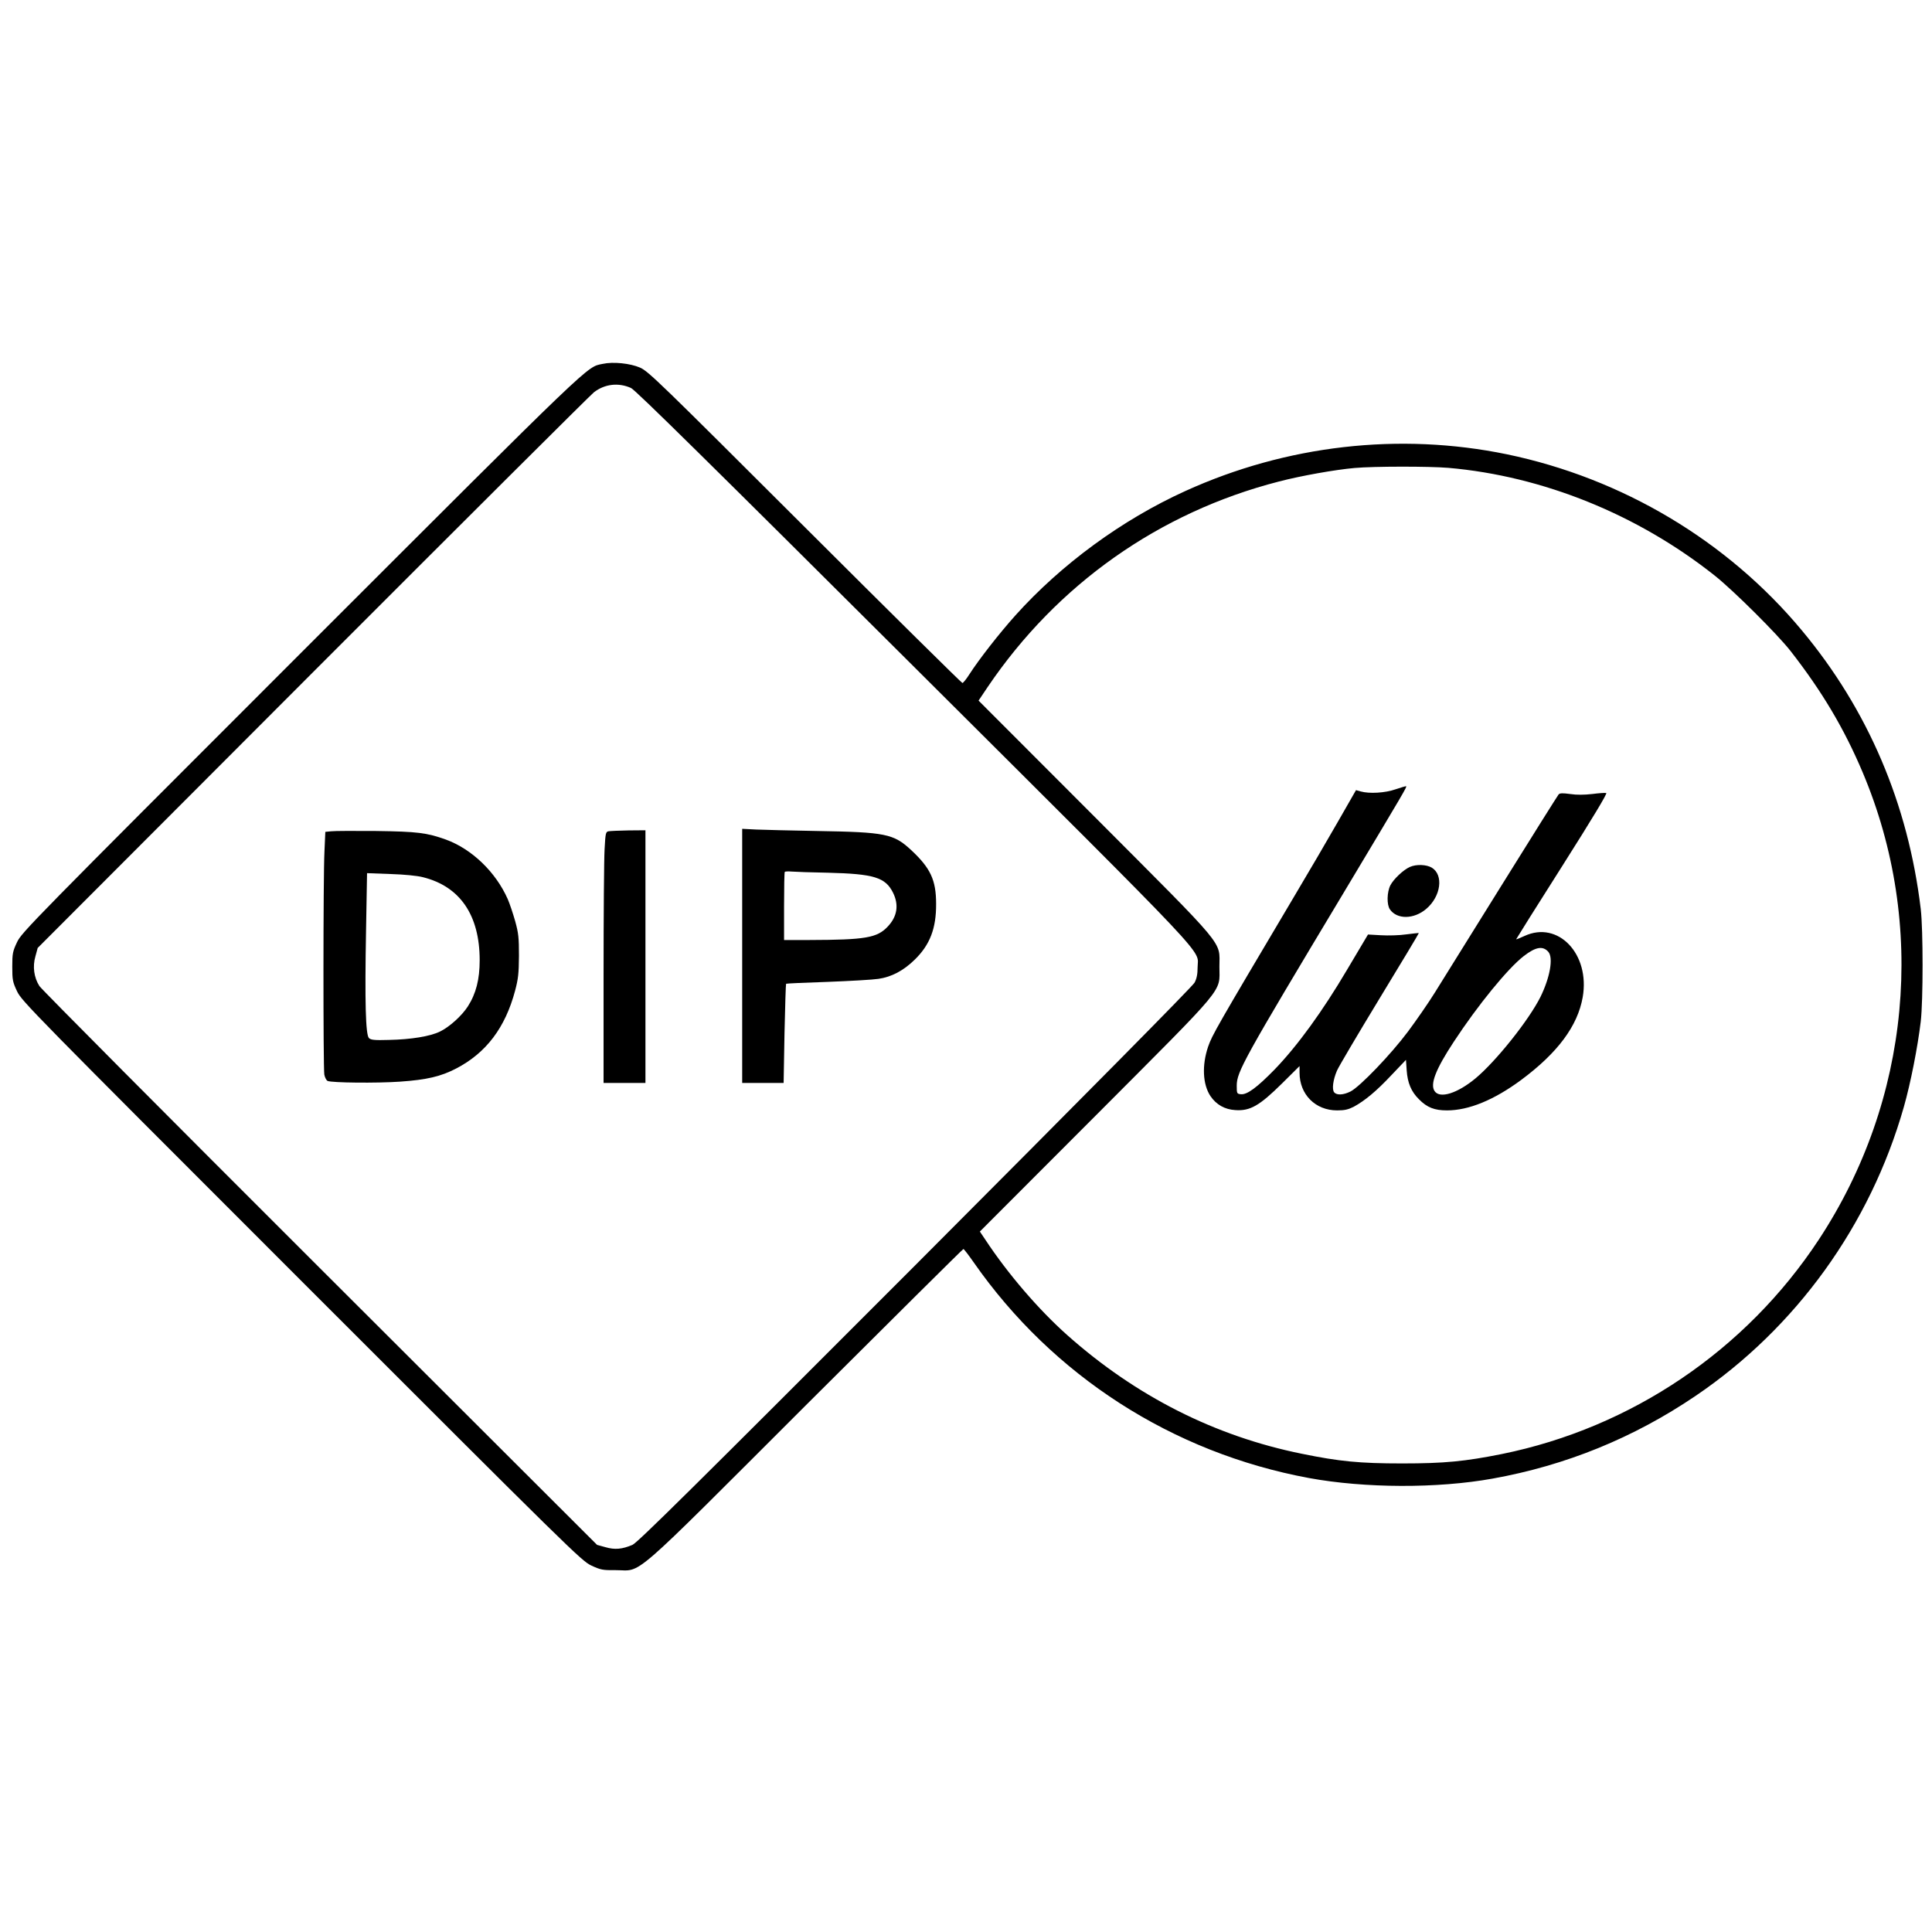
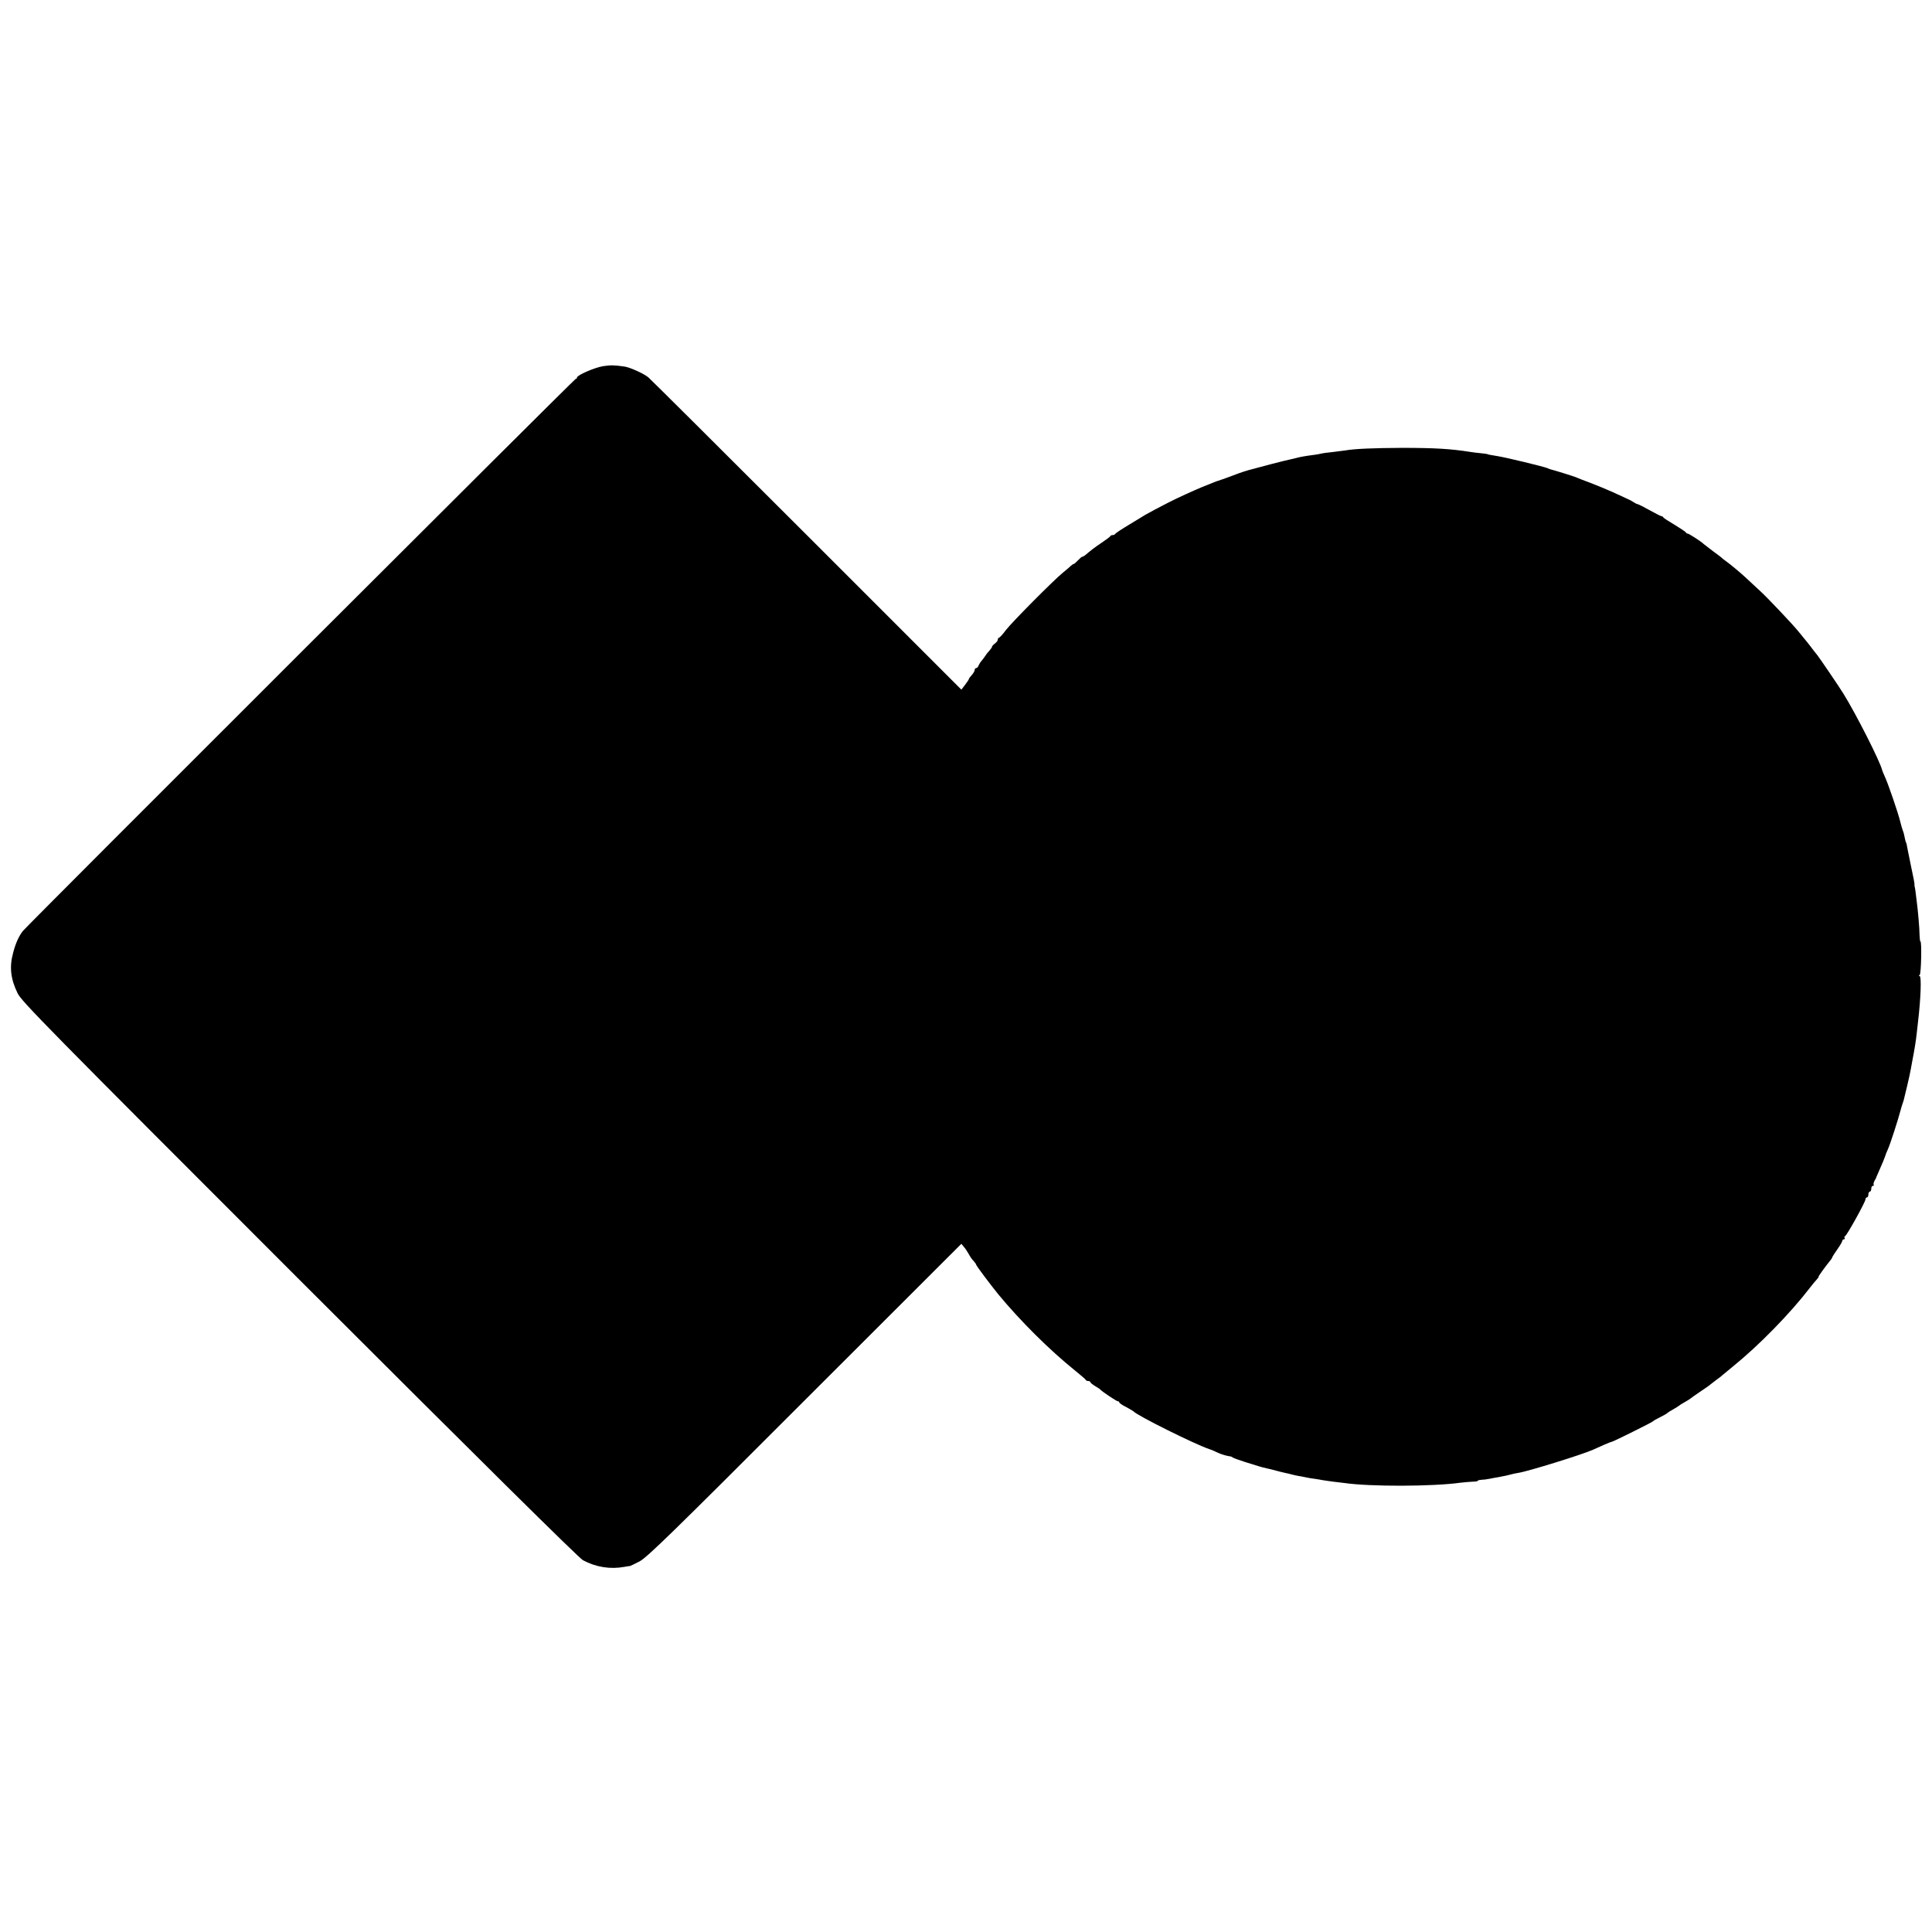
- <svg xmlns="http://www.w3.org/2000/svg" version="1.0" width="1338pt" height="1338pt" viewBox="0 0 1338 1338" preserveAspectRatio="xMidYMid meet">
-   <g transform="translate(0,1338) scale(0.1,-0.1)" fill="#000000" stroke="none">
-     <path d="M4174 10860 c-114 -24 -38 49 -2086 -1998 -1871 -1871 -1938 -1939 -1970 -2007 -30 -64 -33 -78 -33 -170 0 -92 3 -106 33 -170 32 -68 99 -136 1970 -2007 1871 -1871 1939 -1938 2007 -1970 65 -30 78 -33 170 -32 187 0 73 -100 1315 1141 597 595 1088 1083 1092 1083 4 0 36 -42 71 -92 548 -786 1377 -1319 2322 -1494 386 -71 890 -73 1272 -4 507 91 976 282 1403 571 698 472 1212 1184 1445 2003 47 165 96 415 117 591 17 146 17 636 0 780 -87 727 -365 1380 -824 1930 -515 619 -1243 1053 -2043 1219 -743 153 -1526 64 -2227 -255 -438 -199 -858 -507 -1176 -861 -112 -125 -251 -303 -318 -407 -21 -33 -43 -61 -49 -61 -5 0 -496 485 -1090 1078 -1010 1008 -1084 1080 -1142 1106 -69 30 -187 42 -259 26z m196 -167 c30 -13 557 -533 1955 -1926 2114 -2107 1969 -1954 1969 -2086 0 -47 -6 -78 -21 -106 -13 -25 -736 -756 -1934 -1957 -1539 -1541 -1923 -1921 -1959 -1937 -71 -30 -122 -35 -187 -16 l-58 16 -1920 1917 c-1056 1054 -1930 1933 -1942 1953 -38 59 -48 136 -28 205 l16 59 1907 1910 c1049 1050 1924 1922 1945 1938 75 58 170 69 257 30z m5660 -553 c655 -57 1312 -323 1845 -746 132 -105 434 -406 525 -522 220 -282 372 -539 499 -839 447 -1057 333 -2272 -303 -3238 -505 -767 -1298 -1303 -2196 -1485 -255 -51 -397 -65 -690 -65 -294 0 -435 14 -694 67 -603 122 -1149 399 -1624 821 -199 177 -412 425 -567 660 l-39 58 801 802 c919 922 858 848 858 1032 0 184 62 109 -863 1037 l-805 806 63 94 c481 711 1188 1210 2016 1423 153 40 390 82 525 94 136 12 515 12 649 1z" />
-     <path d="M5140 6760 l0 -880 143 0 144 0 6 342 c4 188 9 343 11 345 2 2 131 8 287 13 156 6 315 15 353 21 90 13 174 57 252 134 104 102 148 215 147 385 0 166 -39 248 -173 373 -122 113 -177 124 -652 132 -177 3 -367 8 -420 10 l-98 5 0 -880z m595 576 c317 -8 396 -32 449 -137 43 -86 30 -167 -37 -237 -73 -77 -154 -91 -539 -92 l-178 0 0 233 c0 129 2 236 5 239 3 3 25 4 48 2 23 -2 137 -6 252 -8z" />
-     <path d="M2294 7623 l-41 -4 -6 -136 c-9 -172 -9 -1495 -1 -1545 4 -20 14 -40 23 -44 30 -13 340 -16 500 -5 188 13 284 36 390 91 208 108 340 283 408 538 22 83 26 118 27 242 0 126 -3 157 -26 240 -15 53 -38 122 -52 154 -83 187 -248 346 -429 412 -132 47 -196 55 -482 59 -148 1 -288 1 -311 -2z m635 -318 c257 -64 393 -263 393 -575 0 -132 -25 -231 -82 -320 -42 -65 -127 -142 -193 -174 -67 -33 -200 -55 -354 -58 -101 -3 -125 0 -138 13 -23 23 -29 253 -20 743 l7 399 162 -6 c97 -3 187 -12 225 -22z" />
-     <path d="M4214 7623 c-19 -4 -21 -13 -27 -125 -4 -67 -7 -458 -7 -870 l0 -748 145 0 145 0 0 875 0 875 -117 -1 c-65 -1 -127 -4 -139 -6z" />
-     <path d="M9666 7914 c-74 -26 -183 -32 -243 -15 l-32 9 -126 -220 c-69 -121 -205 -353 -302 -516 -545 -919 -567 -958 -596 -1040 -44 -129 -38 -262 16 -343 40 -59 99 -93 173 -97 102 -7 167 31 322 184 l122 121 0 -46 c0 -151 110 -261 260 -261 53 0 77 6 115 25 77 42 156 107 262 220 l100 105 5 -73 c6 -86 31 -147 85 -200 56 -57 107 -77 194 -77 151 0 326 72 514 211 253 188 391 374 426 573 52 299 -170 532 -403 424 -32 -15 -58 -25 -58 -23 0 2 143 230 319 507 211 333 314 504 305 506 -8 2 -52 -1 -98 -7 -55 -6 -106 -7 -151 0 -53 7 -72 7 -81 -3 -6 -7 -184 -290 -394 -628 -210 -338 -419 -673 -463 -744 -44 -71 -128 -192 -186 -270 -118 -158 -333 -382 -398 -415 -50 -25 -95 -27 -113 -6 -17 20 -8 87 19 150 12 28 145 253 295 500 151 248 273 451 272 453 -2 1 -41 -3 -87 -9 -46 -7 -125 -9 -175 -6 l-90 5 -145 -244 c-170 -288 -343 -526 -501 -690 -123 -126 -192 -177 -235 -172 -27 3 -28 5 -28 60 1 96 44 175 742 1338 426 711 437 730 431 735 -2 1 -34 -8 -72 -21z m1057 -1126 c36 -42 11 -179 -55 -313 -81 -161 -305 -442 -448 -562 -126 -105 -249 -144 -285 -89 -32 48 8 151 133 341 166 253 374 508 485 594 83 64 132 72 170 29z" />
-     <path d="M9764 7376 c-45 -20 -112 -83 -135 -127 -24 -47 -26 -135 -3 -167 49 -71 167 -69 252 4 101 86 121 234 38 285 -37 22 -107 25 -152 5z" />
+ <svg xmlns="http://www.w3.org/2000/svg" version="1.0" width="1336pt" height="1336pt" viewBox="0 0 1336 1336" preserveAspectRatio="xMidYMid meet">
+   <g transform="translate(0,1336) scale(0.1,-0.1)" fill="#000000" stroke="none">
+     <path d="M4171 10828 c-57 -9 -181 -62 -181 -79 0 -5 -4 -9 -9 -9 -8 0 -3785 -3772 -3822 -3817 -27 -33 -51 -85 -68 -151 -27 -98 -18 -181 31 -281 29 -58 199 -231 1948 -1980 1262 -1261 1932 -1924 1961 -1940 89 -48 189 -64 287 -46 20 4 38 6 39 6 2 0 31 14 66 32 53 29 214 185 1143 1115 l1082 1081 18 -22 c11 -12 25 -35 33 -49 8 -15 22 -37 33 -47 10 -11 18 -23 18 -26 0 -7 101 -141 153 -205 151 -183 354 -385 528 -525 41 -33 76 -63 77 -67 2 -5 10 -8 18 -8 8 0 14 -4 14 -8 0 -4 15 -16 33 -27 17 -10 34 -21 37 -25 11 -13 111 -80 120 -80 6 0 10 -3 10 -8 0 -4 21 -19 48 -32 26 -14 49 -28 52 -31 26 -29 418 -224 520 -259 19 -6 46 -18 60 -25 22 -11 66 -24 87 -26 5 0 13 -4 18 -8 6 -4 44 -18 85 -31 41 -13 82 -25 90 -28 18 -6 39 -11 65 -17 11 -2 38 -9 60 -15 22 -6 51 -13 65 -16 14 -3 33 -7 42 -10 10 -3 30 -7 45 -10 16 -2 39 -7 53 -10 14 -3 41 -8 60 -10 19 -3 46 -7 60 -10 14 -2 45 -7 70 -10 25 -3 59 -7 75 -9 179 -26 611 -25 805 2 25 3 62 6 82 7 21 0 38 3 38 7 0 3 10 5 23 6 12 0 38 3 57 7 19 4 46 9 60 11 43 8 71 14 88 19 9 3 33 8 52 11 66 10 443 127 516 160 16 7 50 22 76 34 26 11 50 21 54 21 8 0 278 134 284 141 3 4 25 17 50 29 25 12 47 25 50 29 3 3 21 15 40 25 19 11 37 22 40 25 3 3 21 15 40 25 19 11 37 22 40 25 3 3 32 24 65 46 33 22 62 42 65 45 3 3 23 18 45 35 22 16 42 31 45 35 3 3 37 31 75 62 177 143 395 366 530 542 17 22 38 48 48 58 9 10 15 18 12 18 -4 0 44 68 81 113 8 9 14 19 14 22 0 3 16 28 35 55 19 27 35 54 35 60 0 5 5 10 11 10 5 0 8 4 5 9 -4 5 -2 11 3 13 12 4 141 237 141 254 0 8 5 14 10 14 6 0 10 9 10 20 0 11 5 20 10 20 6 0 10 9 10 20 0 11 5 20 12 20 6 0 8 3 5 6 -3 4 -1 16 5 28 7 11 13 23 13 26 1 3 13 30 27 62 14 31 29 67 33 80 4 12 13 37 21 53 16 36 69 200 84 258 6 23 14 49 17 57 3 8 7 20 8 25 12 48 37 153 39 165 2 8 6 31 10 50 3 19 8 46 11 60 13 66 24 133 29 181 2 19 7 59 10 89 18 151 24 310 11 310 -7 0 -7 3 0 8 10 7 15 232 5 232 -3 0 -5 19 -6 43 0 45 -12 180 -20 237 -2 19 -6 49 -8 65 -2 17 -5 32 -6 35 -1 3 -2 8 -1 12 1 6 -7 50 -24 128 -19 93 -28 137 -30 150 -2 8 -4 15 -5 15 -1 0 -4 11 -7 25 -6 32 -9 42 -16 60 -3 8 -11 35 -17 60 -16 64 -79 247 -102 300 -11 24 -21 49 -23 55 -12 56 -181 389 -268 529 -31 50 -163 244 -181 267 -12 14 -32 40 -46 59 -14 18 -32 41 -40 50 -8 10 -28 34 -45 55 -37 46 -206 225 -259 274 -98 92 -128 119 -172 156 -26 22 -57 46 -68 54 -12 8 -23 17 -26 20 -3 4 -32 26 -65 50 -33 25 -62 47 -65 50 -11 13 -101 71 -109 71 -5 0 -11 4 -13 8 -2 5 -37 28 -78 53 -41 24 -76 47 -78 51 -2 5 -7 8 -11 8 -5 0 -41 18 -82 41 -41 23 -79 42 -85 43 -7 1 -18 7 -25 12 -8 6 -30 18 -49 26 -19 9 -64 29 -100 46 -36 16 -103 44 -150 62 -47 17 -94 36 -105 41 -15 6 -149 48 -175 54 -3 1 -12 4 -20 8 -31 12 -283 73 -345 83 -47 7 -70 12 -70 14 0 1 -20 3 -45 6 -25 2 -61 7 -80 10 -127 20 -238 27 -465 27 -193 -1 -327 -6 -394 -18 -14 -2 -53 -7 -86 -11 -33 -3 -69 -8 -80 -11 -11 -3 -31 -6 -45 -8 -63 -8 -106 -16 -122 -21 -10 -3 -29 -7 -42 -10 -13 -2 -75 -18 -138 -34 -62 -17 -121 -32 -131 -35 -23 -5 -86 -25 -112 -36 -31 -12 -119 -44 -125 -45 -3 0 -14 -4 -25 -9 -11 -4 -47 -19 -80 -32 -56 -23 -179 -79 -235 -108 -50 -25 -145 -76 -160 -85 -8 -5 -58 -35 -110 -67 -52 -31 -96 -60 -98 -65 -2 -4 -10 -8 -17 -8 -7 0 -15 -3 -17 -7 -1 -5 -29 -25 -60 -46 -51 -34 -72 -51 -115 -87 -7 -5 -15 -10 -19 -10 -4 0 -17 -11 -30 -25 -13 -14 -26 -25 -29 -25 -4 0 -12 -6 -19 -12 -7 -7 -32 -29 -56 -48 -67 -55 -351 -341 -395 -398 -21 -29 -43 -52 -47 -52 -4 0 -8 -6 -8 -13 0 -7 -9 -19 -20 -27 -11 -8 -20 -18 -20 -22 0 -4 -8 -16 -17 -26 -10 -10 -25 -29 -33 -42 -8 -12 -20 -28 -26 -34 -5 -6 -13 -19 -17 -28 -3 -10 -11 -18 -17 -18 -5 0 -10 -6 -10 -13 0 -7 -9 -23 -20 -35 -11 -12 -20 -24 -20 -27 0 -4 -12 -22 -26 -40 l-26 -34 -1072 1072 c-590 590 -1082 1079 -1093 1088 -32 26 -125 68 -163 74 -70 10 -96 11 -149 3z" />
  </g>
</svg>
